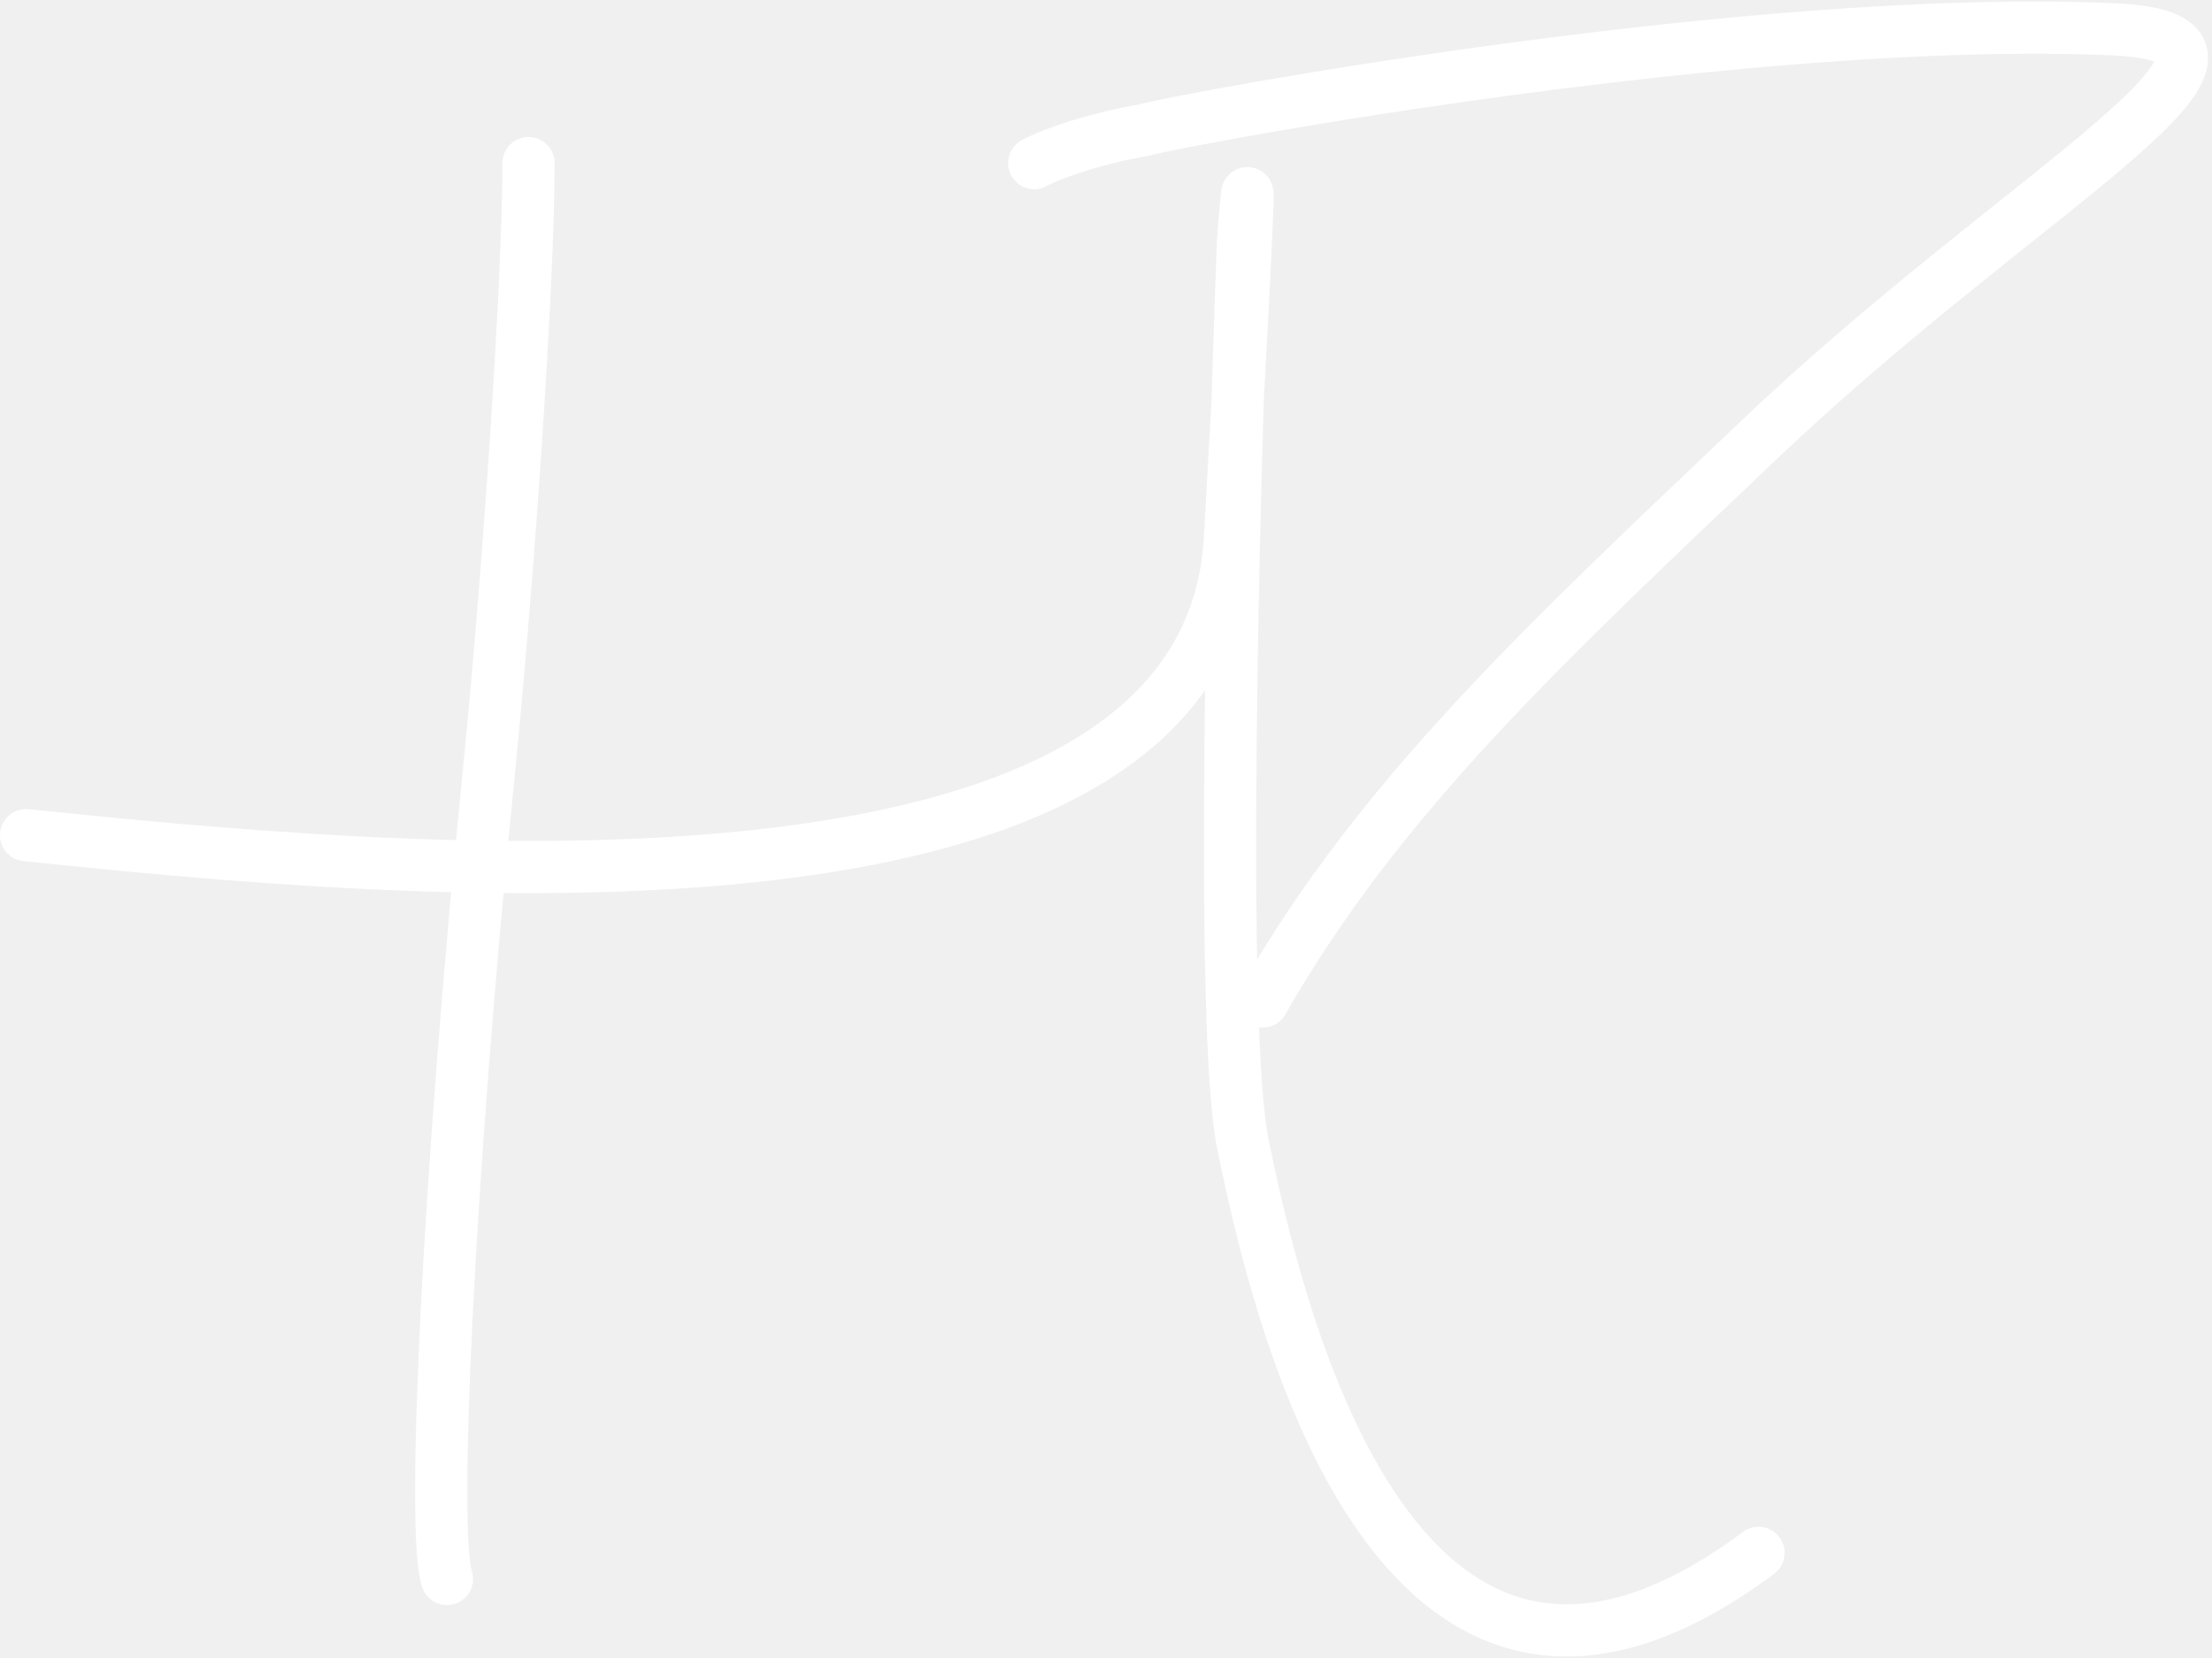
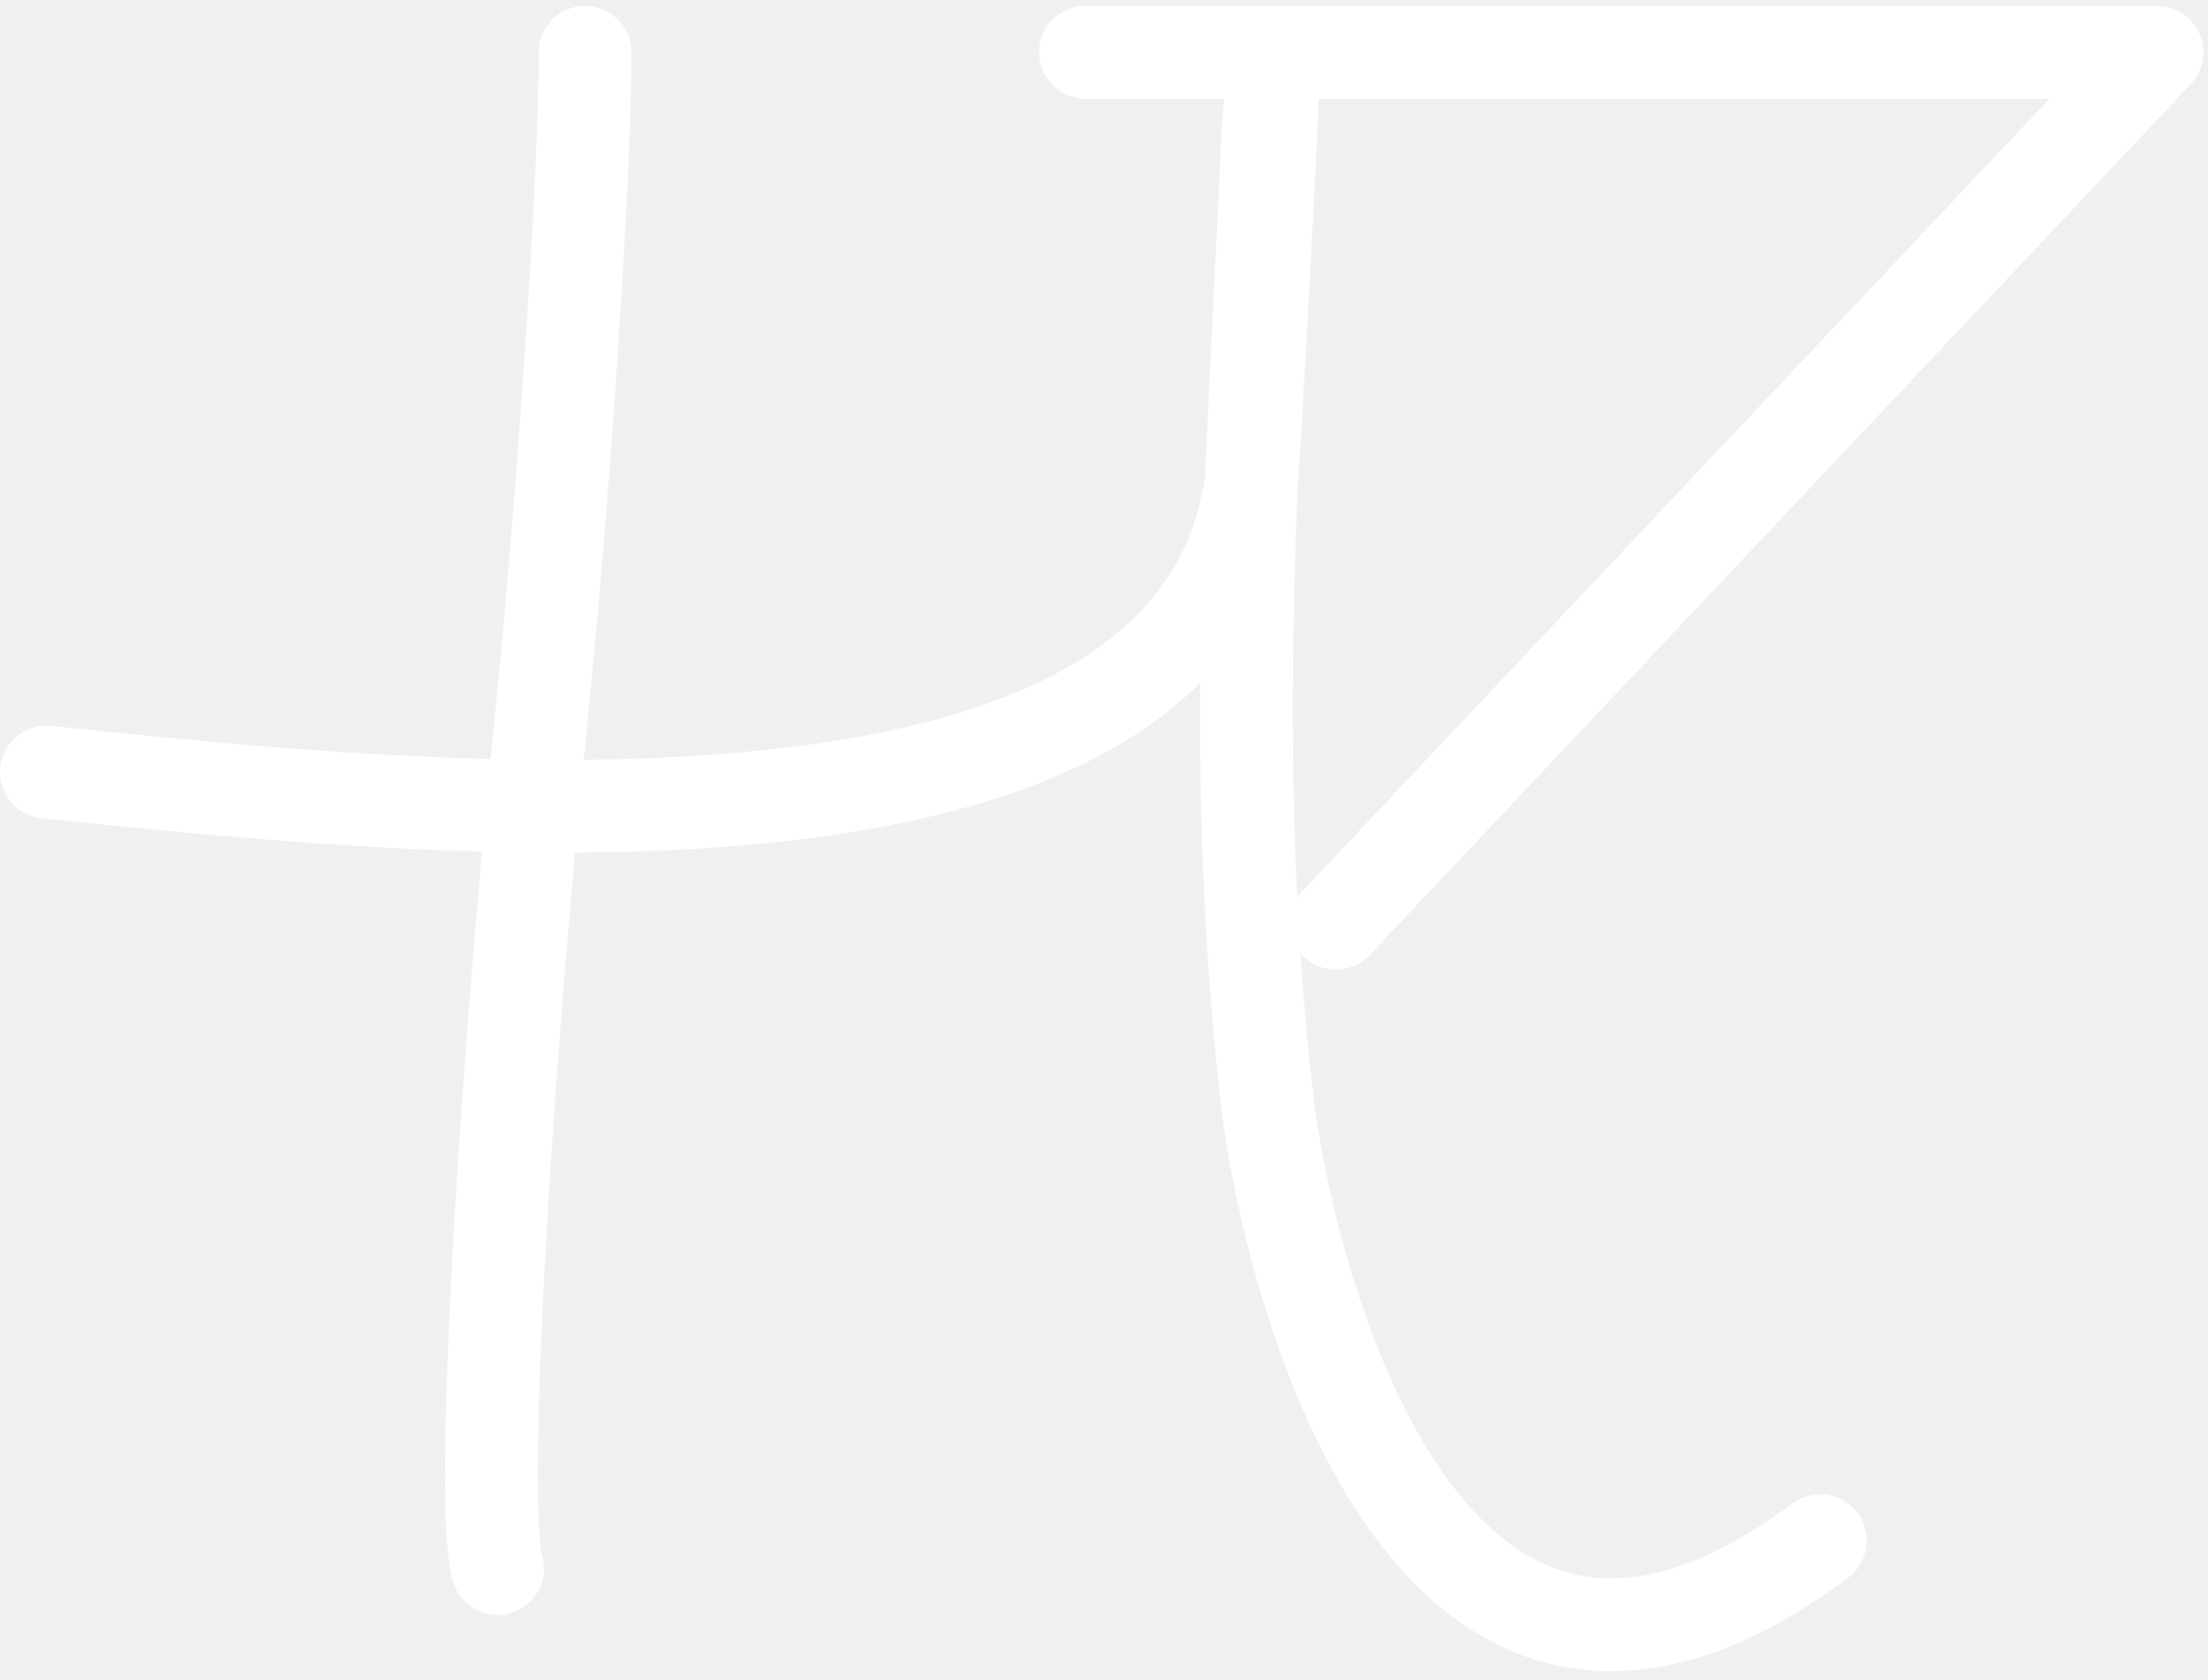
- <svg xmlns="http://www.w3.org/2000/svg" width="339" height="254" viewBox="0 0 339 254" fill="none">
-   <path d="M81 25C81 43.5 77.85 89 75 117.5C68.5 182.5 66.175 235.317 68.5 242M4 128C58.833 133.667 184.9 146.1 188.5 82.5C192.1 18.9 191.333 25.667 190.5 37C189 76 186.9 158.3 190.5 175.5C195 197 212.5 280.5 269.5 238M158.5 25C161.5 23.333 169 21 175 20C182.5 18 269 2 324 4.5C354.899 5.905 311.019 28.019 269.5 67.5C237.115 98.295 211.5 122 193.5 153.5" stroke="white" stroke-width="8" stroke-linecap="round" stroke-linejoin="round" />
+ <svg xmlns="http://www.w3.org/2000/svg" width="238" height="181" viewBox="0 0 238 181" fill="none">
+   <path d="M63.065 5.643C63.065 19.575 60.69 53.84 58.541 75.303C53.639 124.253 51.886 164.029 53.639 169.062M5 83.211C46.349 87.478 132.415 96.841 135.13 48.946C137.845 1.05 137.266 6.145 136.638 14.68C135.507 44.05 132.113 80.575 136.638 118.982C138.702 136.5 153.228 198.055 196.211 166.049M117 5.643H232.5L144 99.5" stroke="white" stroke-width="10" stroke-linecap="round" stroke-linejoin="round" />
</svg>
